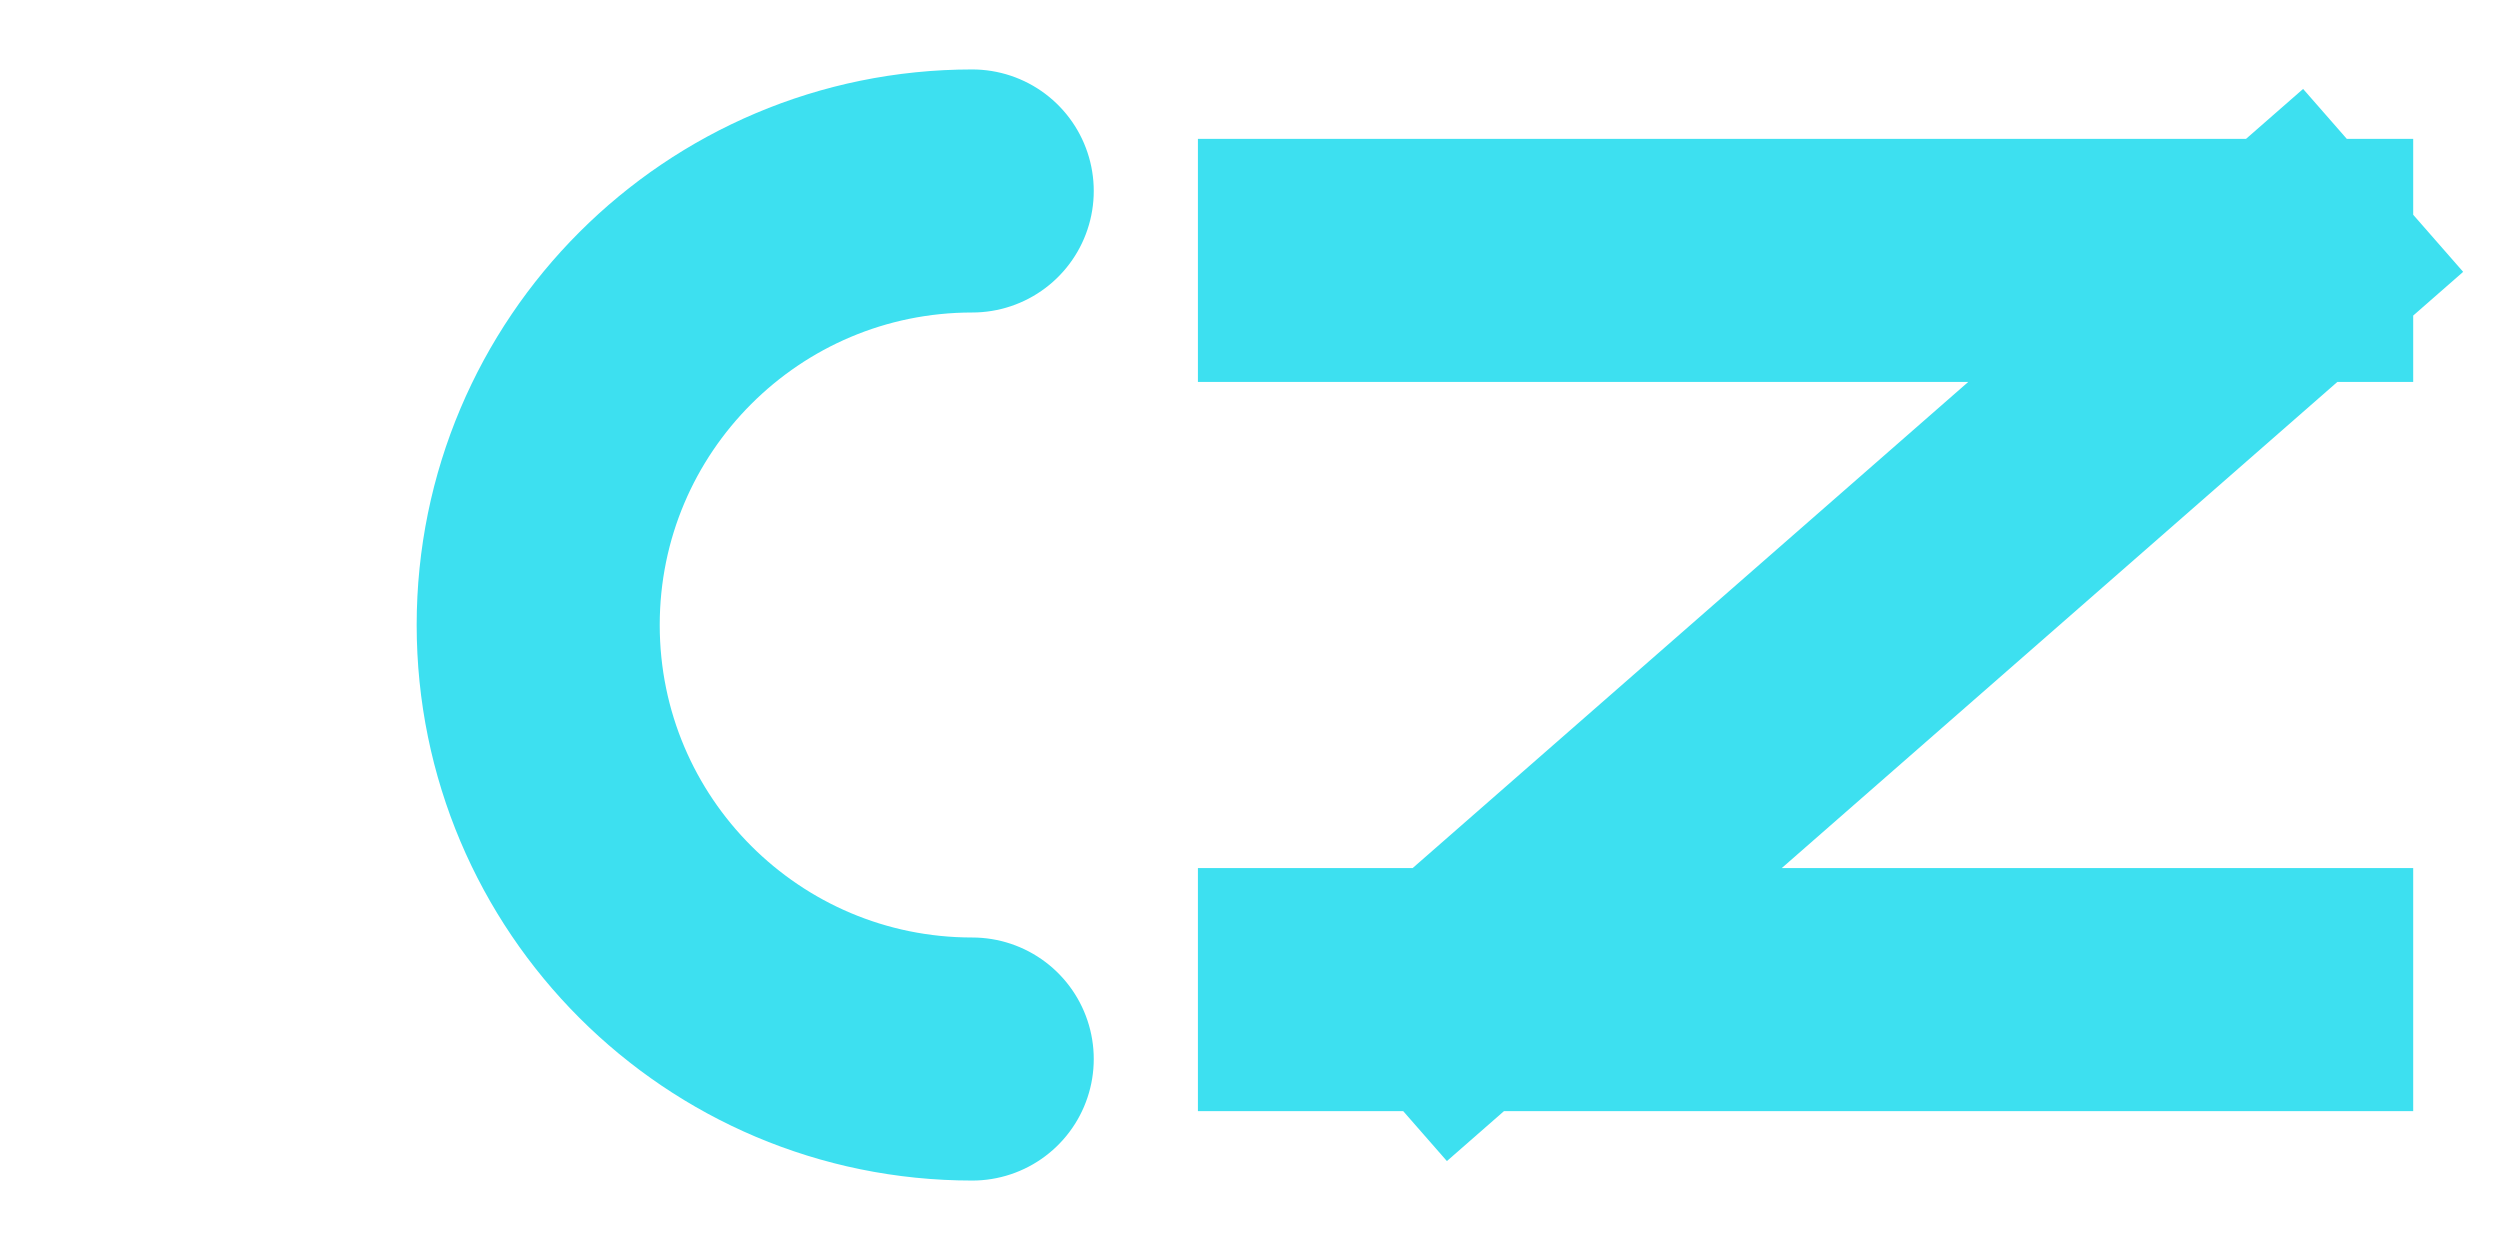
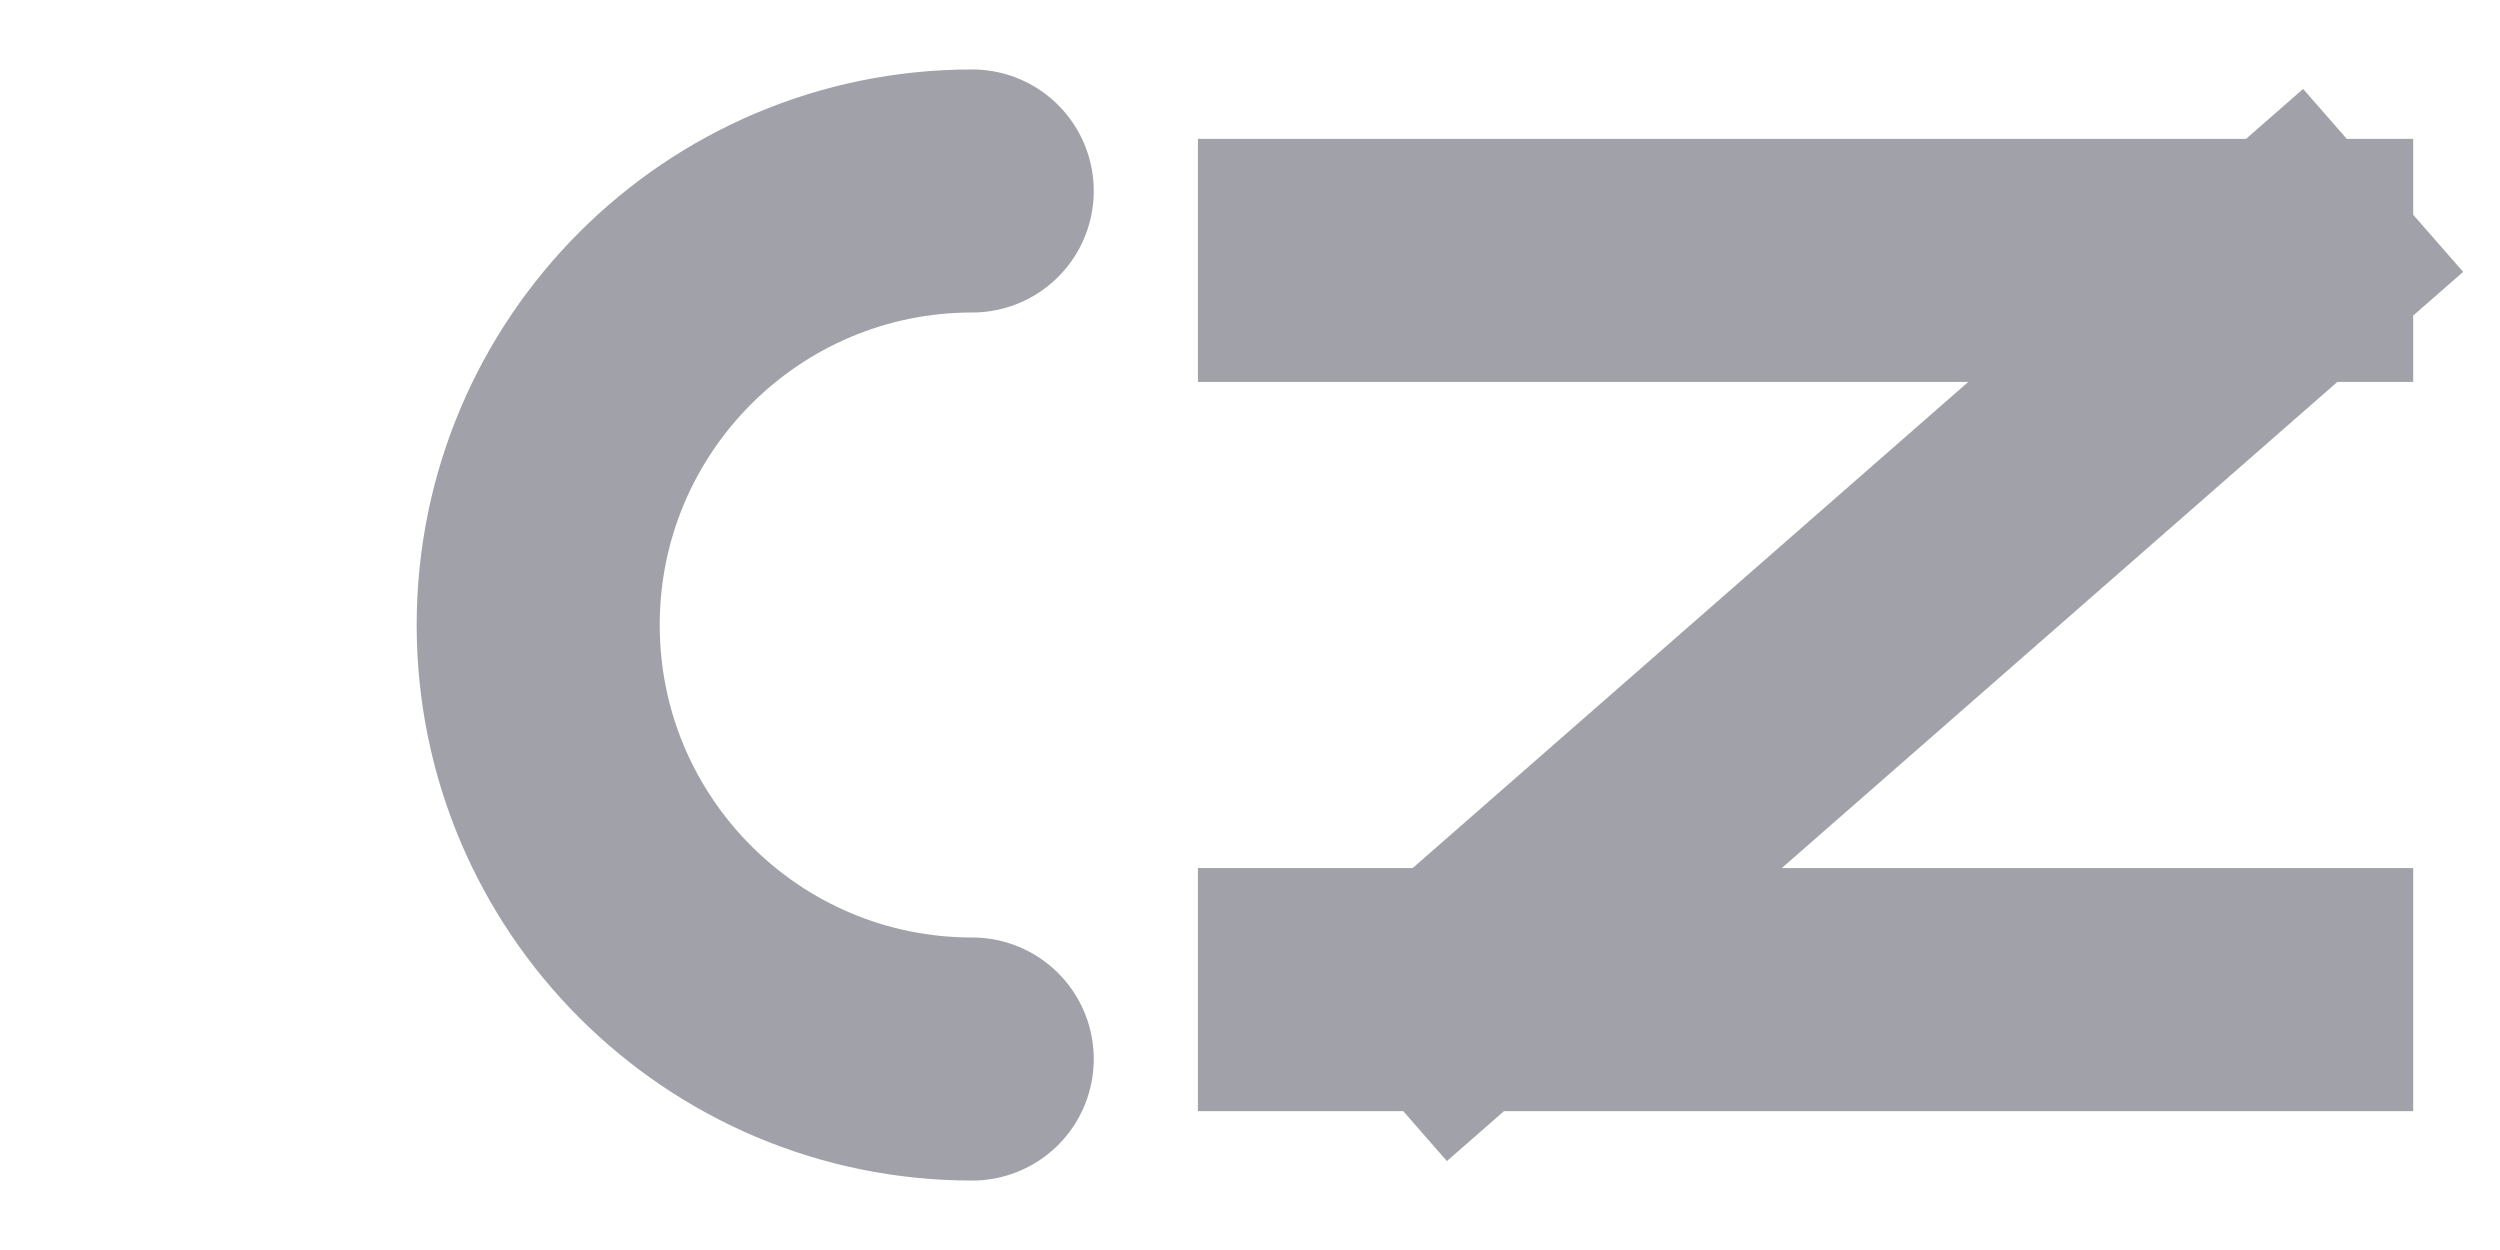
<svg xmlns="http://www.w3.org/2000/svg" viewBox="0 0 72 36" fill="none" aria-hidden="true">
-   <path d="M28 5.5A12.5 12.5 0 1 0 28 30.5" stroke="#3de0f0" stroke-width="7" stroke-linecap="round" />
-   <path d="M38 7.5h28M66 7.5 42 28.5M38 28.5h28" stroke="#3de0f0" stroke-width="7" stroke-linecap="square" stroke-linejoin="miter" />
+   <path d="M28 5.5A12.5 12.5 0 1 0 28 30.5" stroke="#a1a1aa" stroke-width="7" stroke-linecap="round" />
+   <path d="M38 7.5h28M66 7.5 42 28.5M38 28.5h28" stroke="#a1a1aa" stroke-width="7" stroke-linecap="square" stroke-linejoin="miter" />
</svg>
